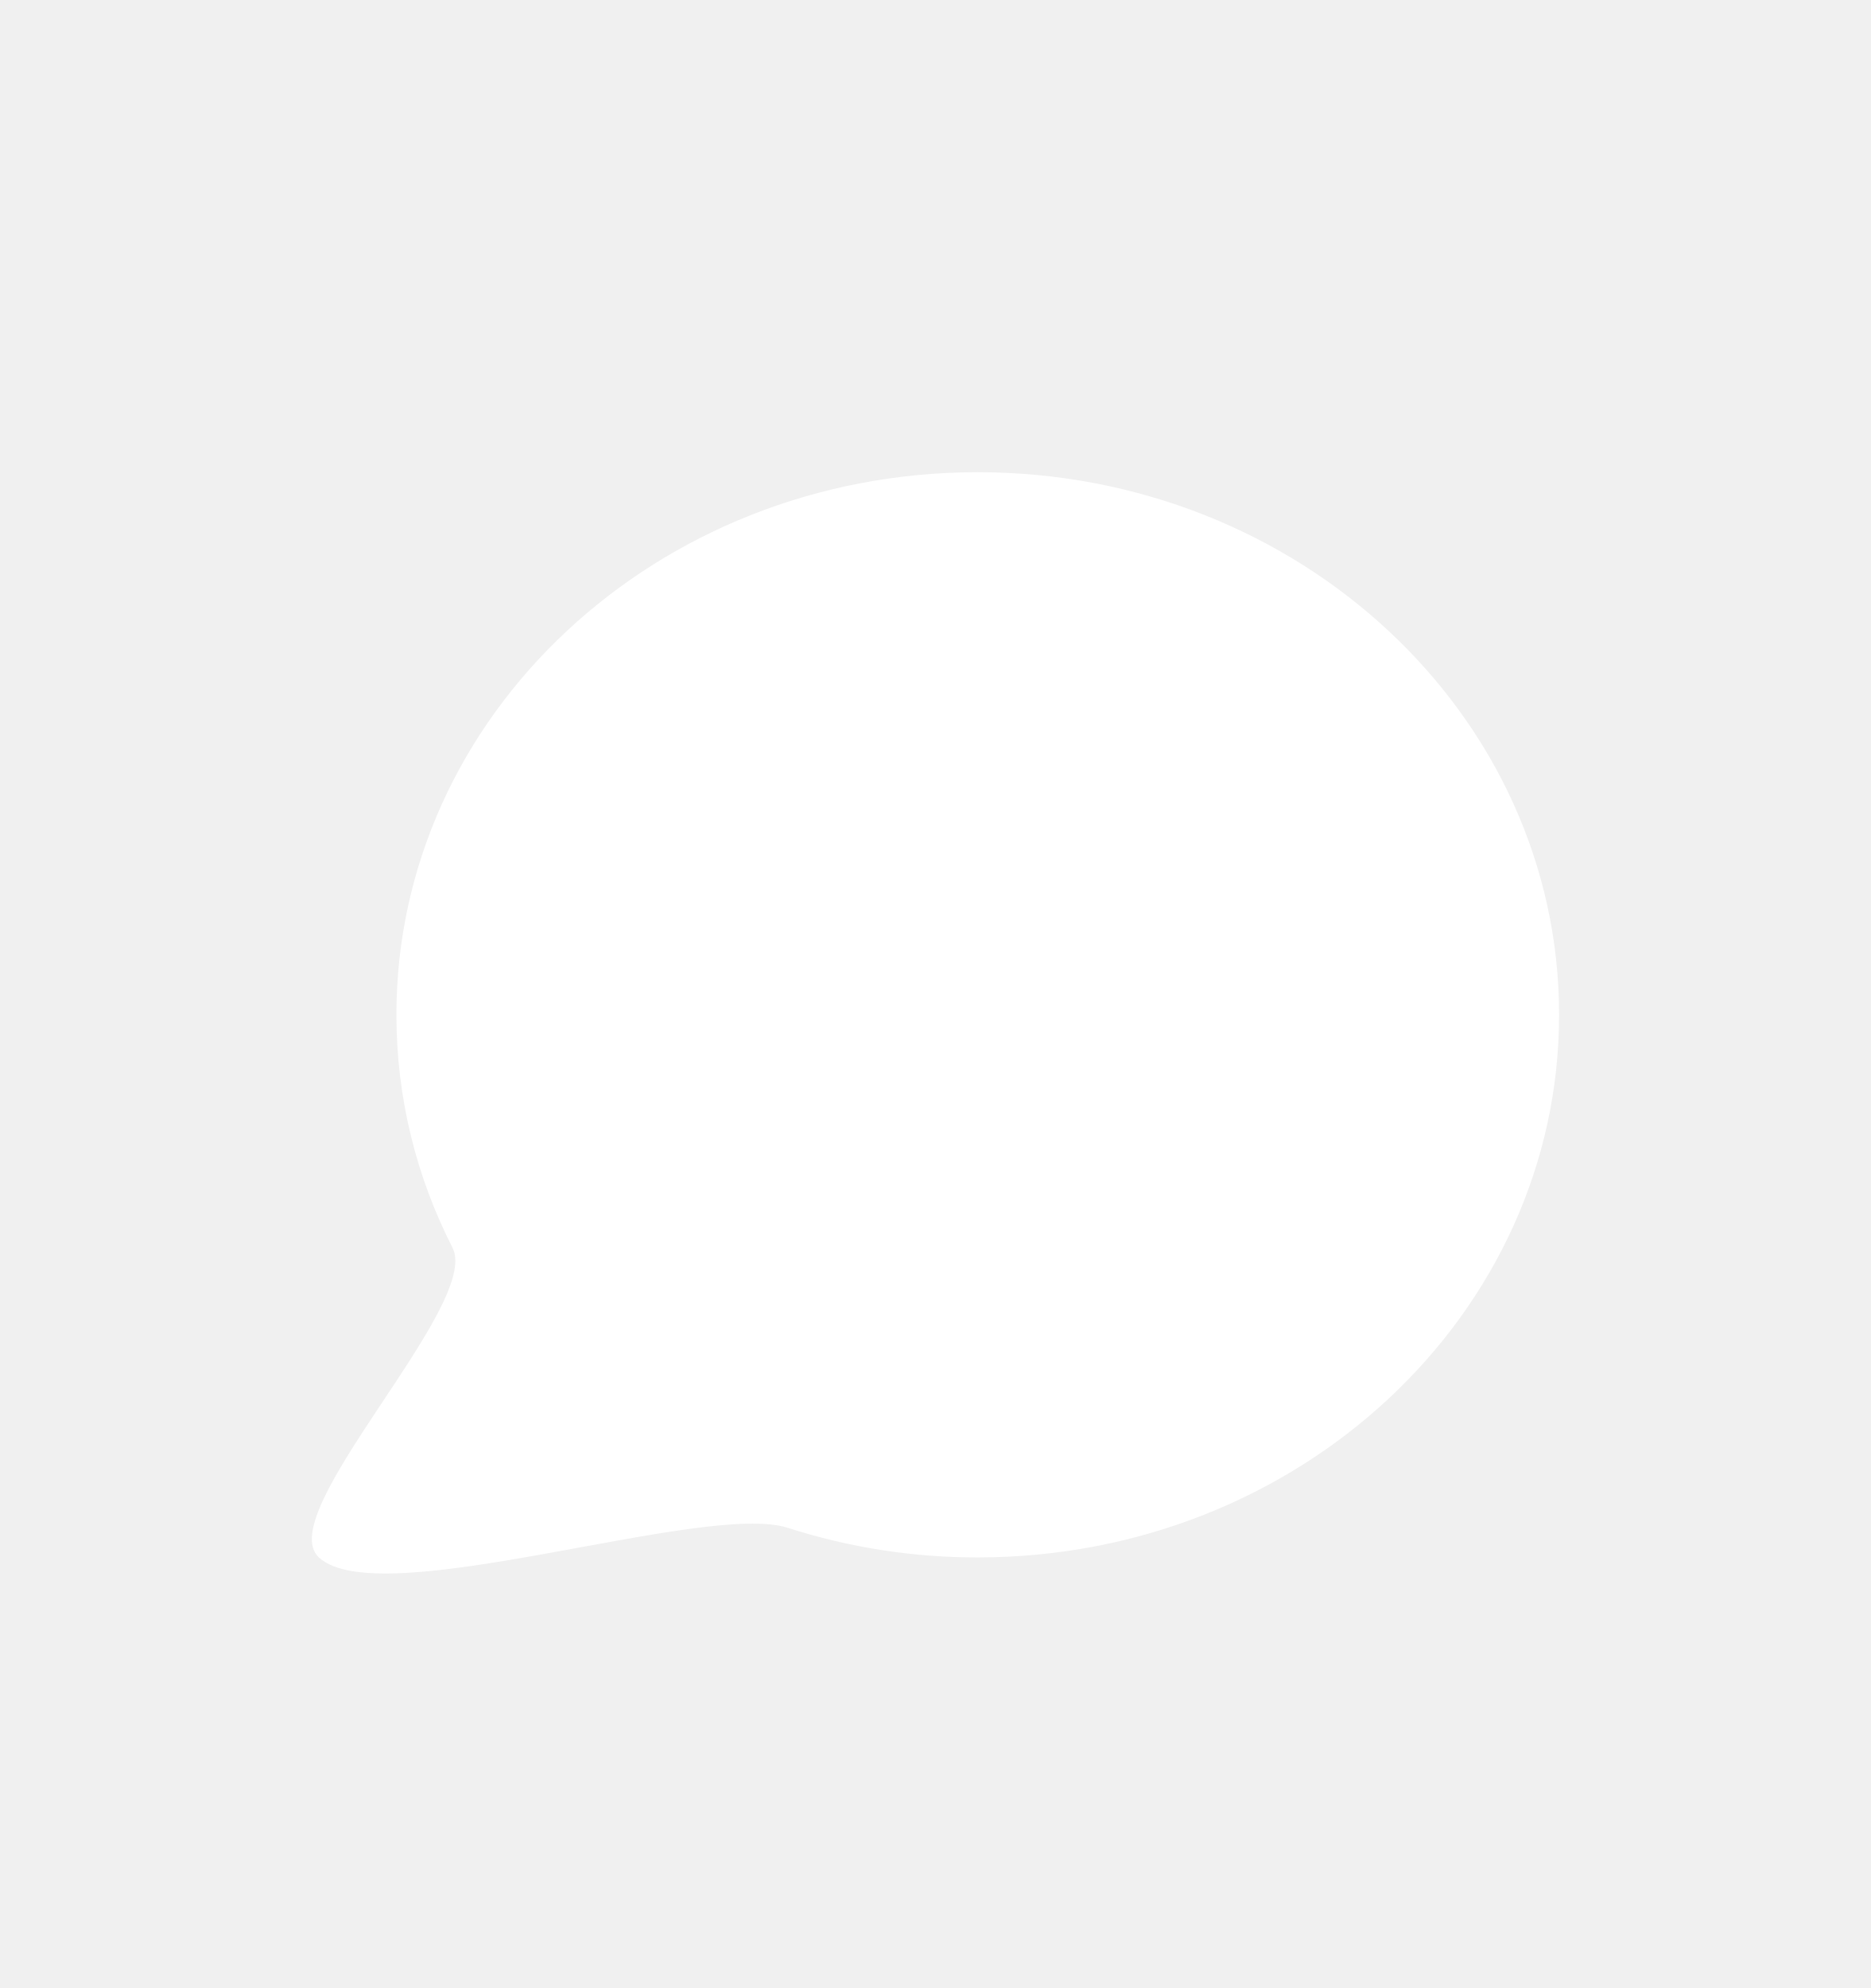
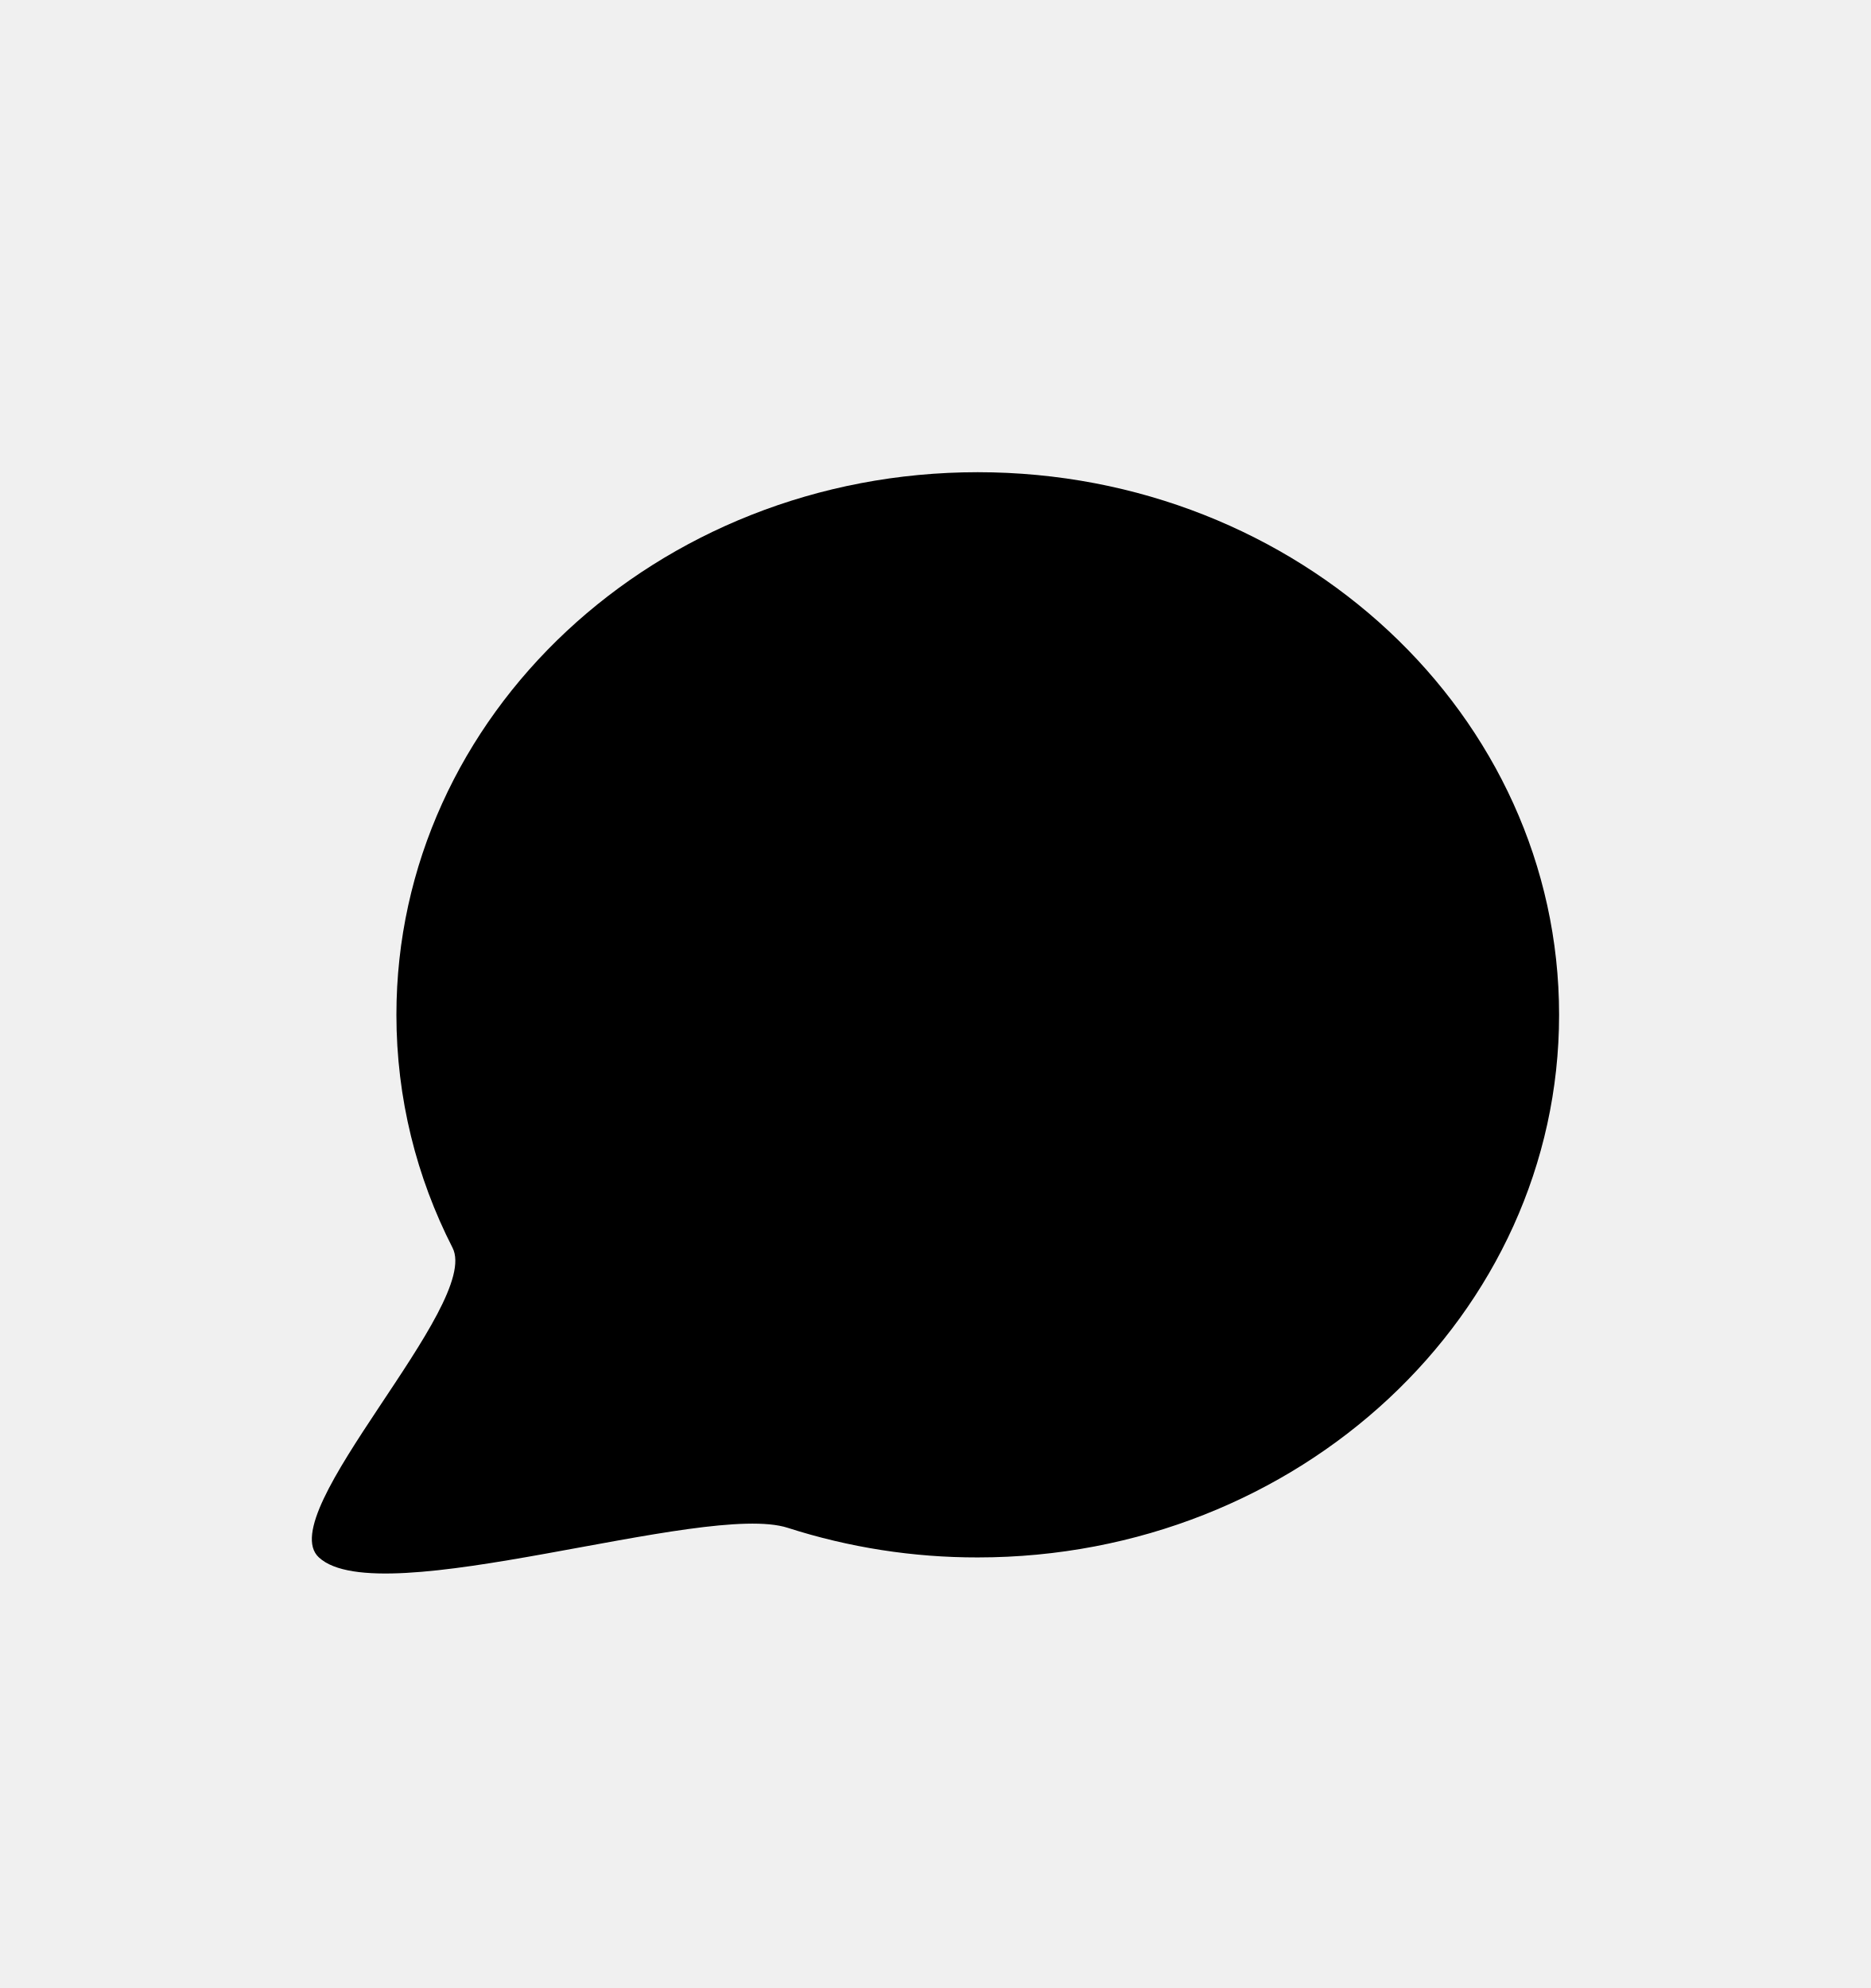
<svg xmlns="http://www.w3.org/2000/svg" fill="none" viewBox="0 0 16 17" preserveAspectRatio="xMidYMid slice">
-   <path fill-rule="evenodd" clip-rule="evenodd" d="M8.361 13.318c2.746 0 4.972-2.078 4.972-4.64 0-2.563-2.226-4.64-4.972-4.64-2.745 0-4.971 2.077-4.971 4.64 0 .713.172 1.389.48 1.992.25.488-1.55 2.272-1.143 2.648.523.484 3.299-.483 4.01-.253a5.286 5.286 0 001.624.253z" fill="#fff" />
+   <path fill-rule="evenodd" clip-rule="evenodd" d="M8.361 13.318c2.746 0 4.972-2.078 4.972-4.64 0-2.563-2.226-4.64-4.972-4.64-2.745 0-4.971 2.077-4.971 4.64 0 .713.172 1.389.48 1.992.25.488-1.55 2.272-1.143 2.648.523.484 3.299-.483 4.01-.253a5.286 5.286 0 001.624.253z" fill="currentColor" />
</svg>
